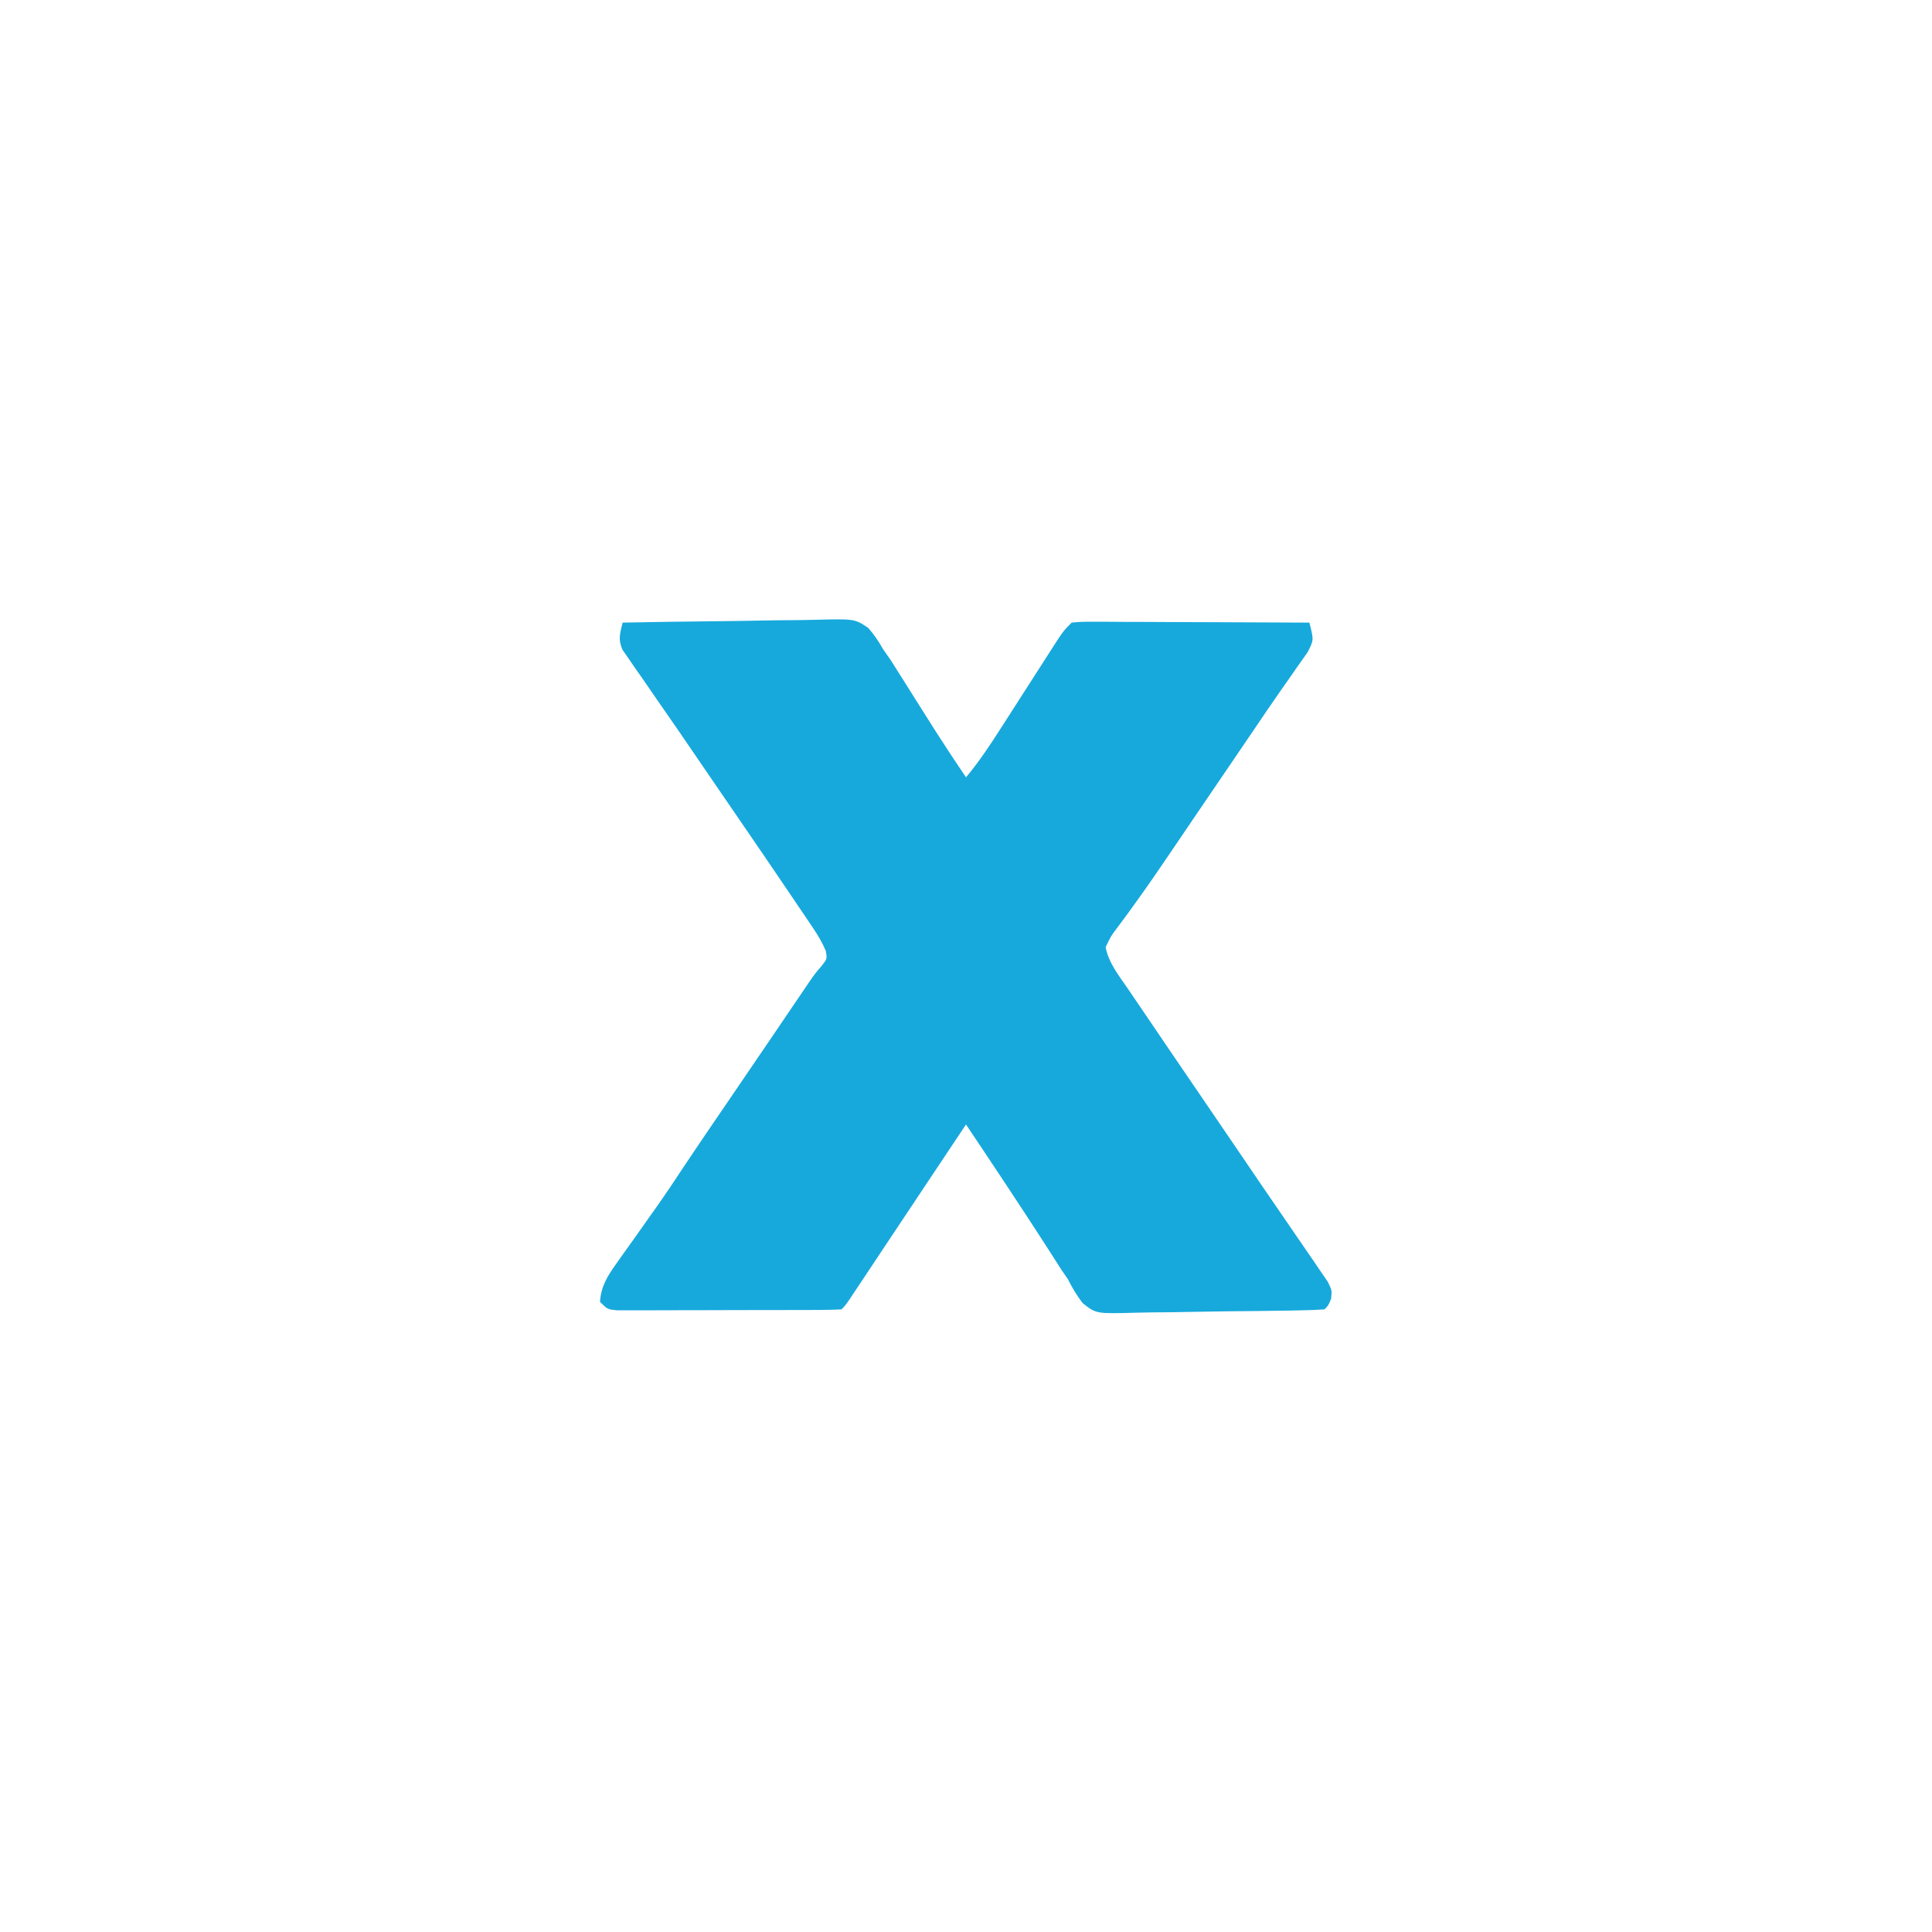
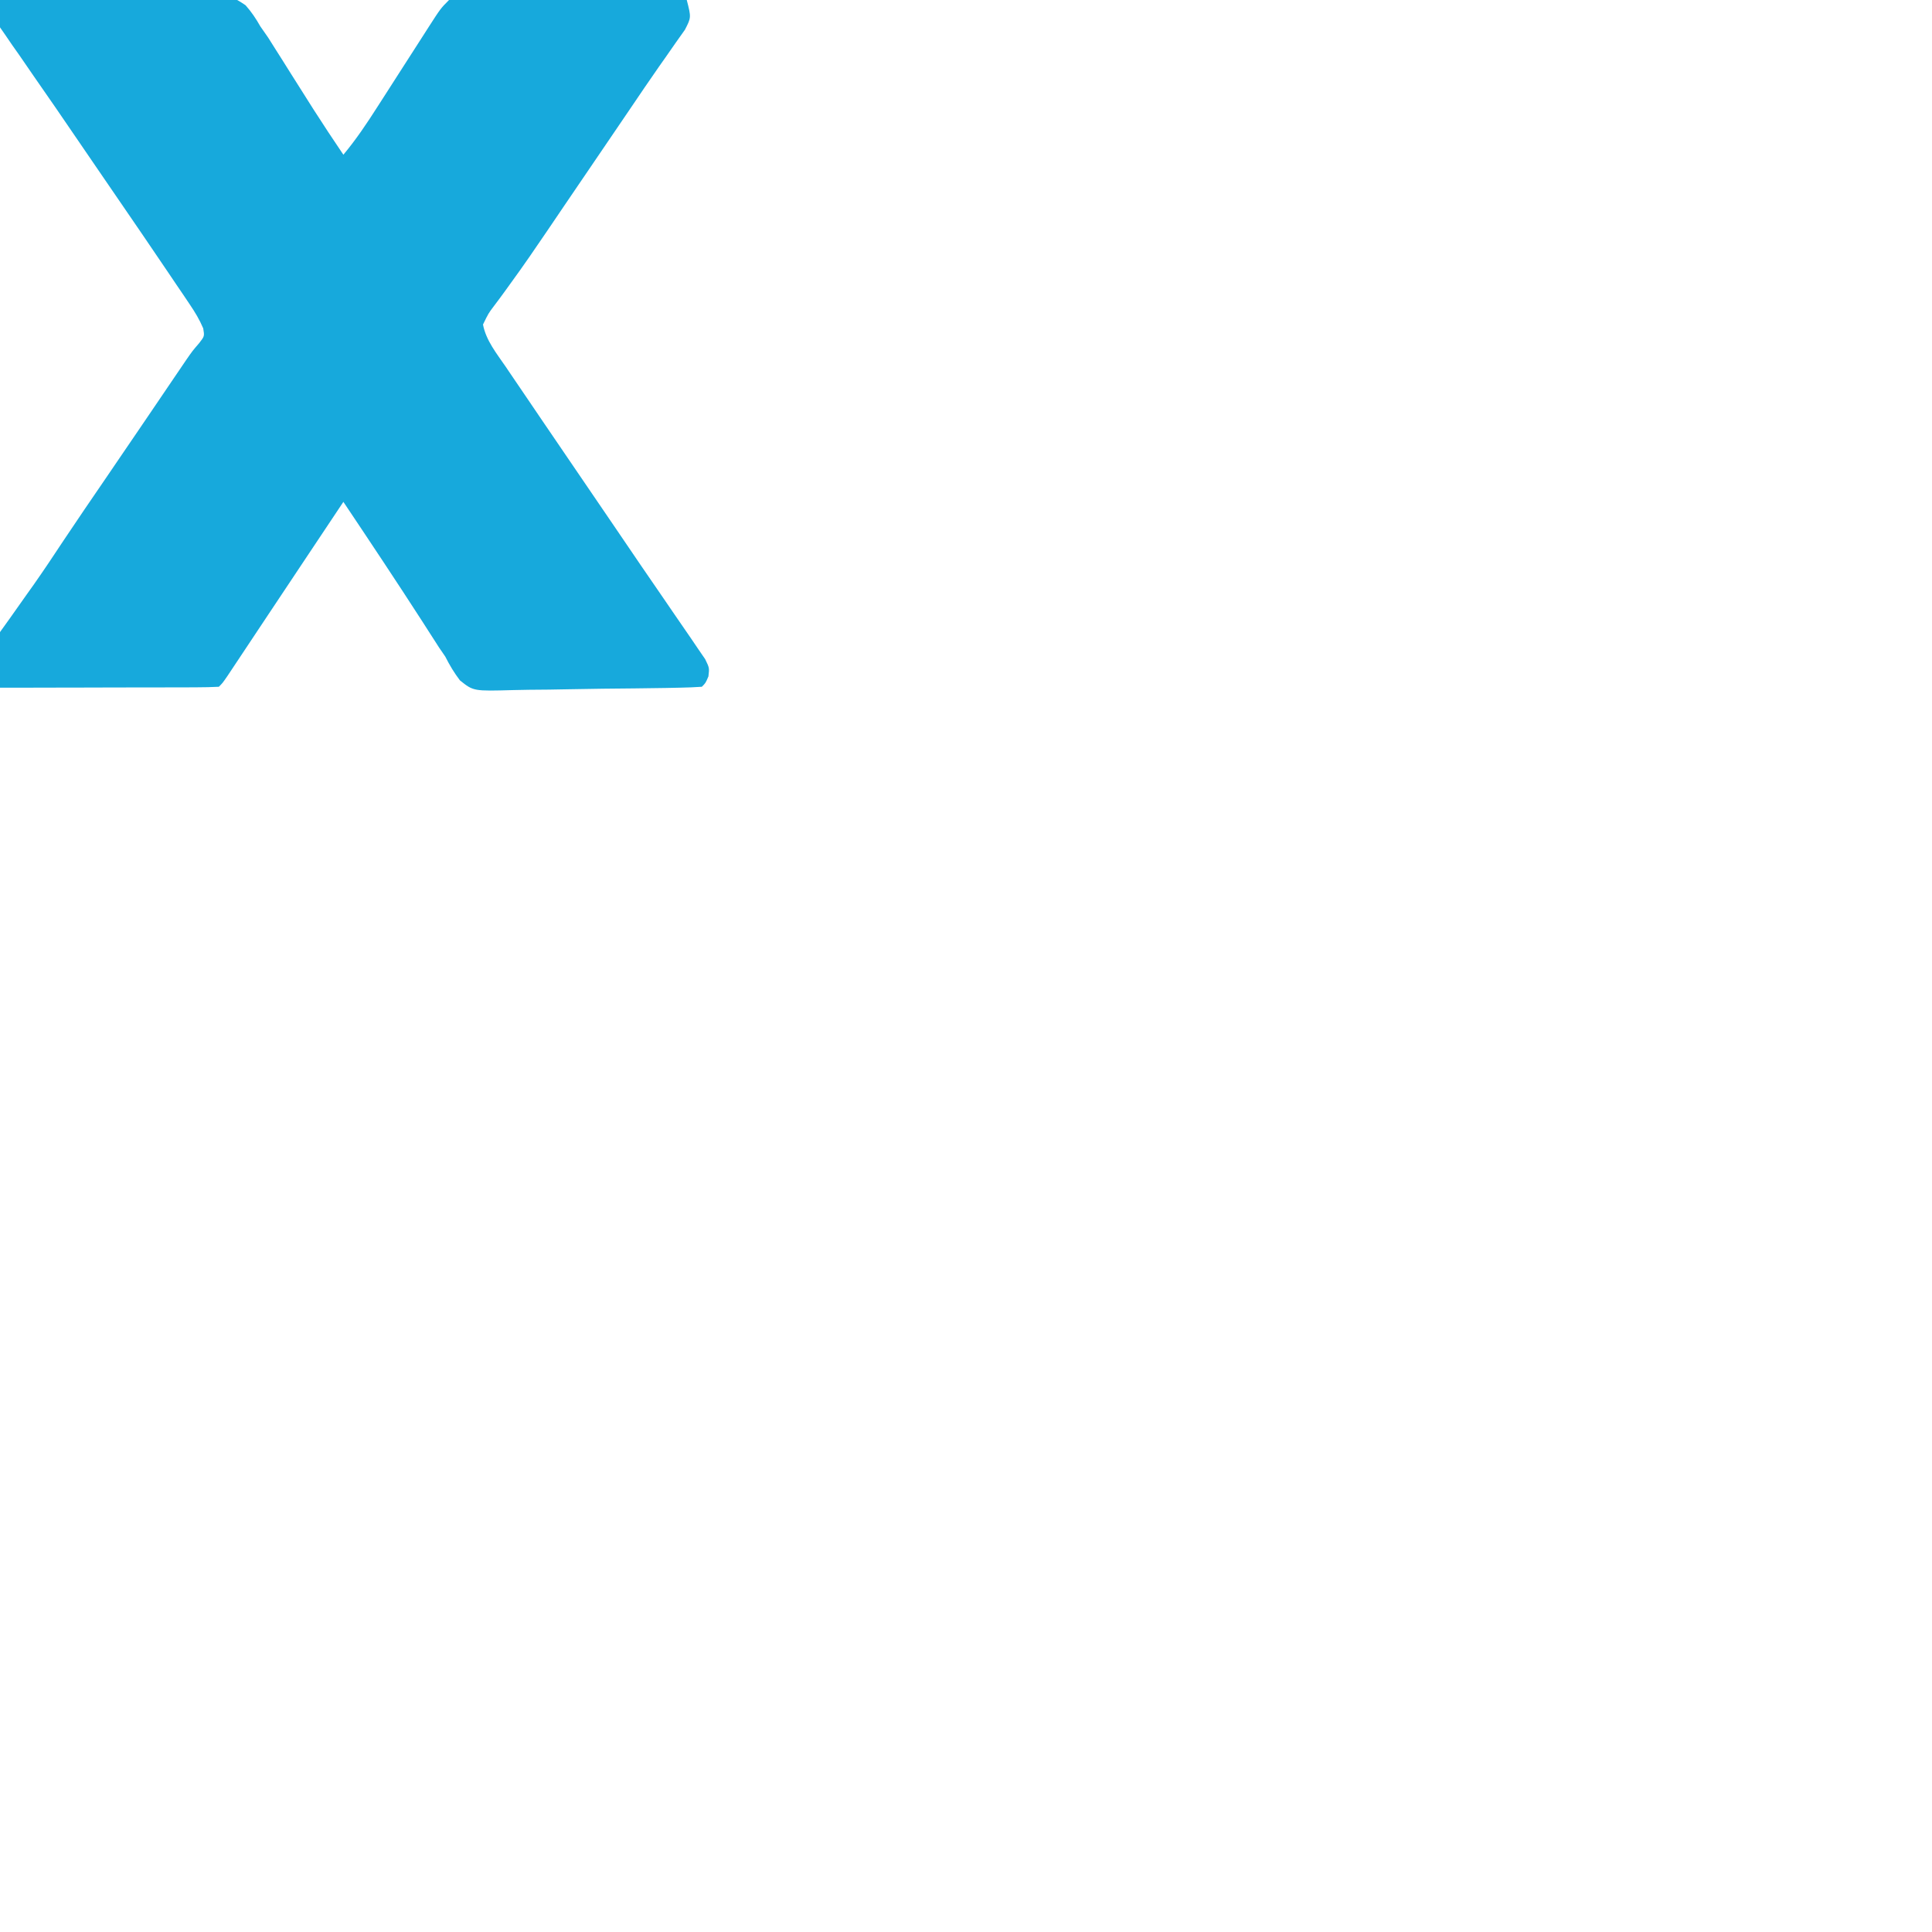
<svg xmlns="http://www.w3.org/2000/svg" version="1.1" id="Capa_1" x="0px" y="0px" viewBox="0 0 512 512" style="enable-background:new 0 0 512 512;" xml:space="preserve">
-   <path d="M0 0 C8.11 -0.162 16.22 -0.287 24.332 -0.363 C28.099 -0.399 31.865 -0.449 35.631 -0.528 C39.268 -0.604 42.905 -0.646 46.543 -0.664 C47.928 -0.677 49.314 -0.702 50.698 -0.74 C61.476 -1.023 61.476 -1.023 65.085 1.4 C66.66 3.183 67.831 4.932 69 7 C69.678 7.972 70.356 8.945 71.055 9.947 C71.655 10.9 72.256 11.854 72.875 12.836 C73.55 13.901 74.226 14.965 74.922 16.062 C75.608 17.156 76.293 18.249 77 19.375 C78.374 21.55 79.749 23.724 81.125 25.898 C81.777 26.931 82.43 27.963 83.102 29.026 C85.675 33.058 88.321 37.038 91 41 C94.382 36.951 97.231 32.688 100.062 28.25 C100.534 27.516 101.006 26.783 101.492 26.027 C102.997 23.686 104.499 21.343 106 19 C108.018 15.852 110.039 12.707 112.062 9.562 C112.527 8.835 112.992 8.108 113.471 7.358 C116.774 2.226 116.774 2.226 119 0 C121.632 -0.241 121.632 -0.241 125.01 -0.227 C126.902 -0.227 126.902 -0.227 128.832 -0.227 C130.213 -0.216 131.595 -0.206 132.977 -0.195 C134.386 -0.192 135.796 -0.189 137.205 -0.187 C140.918 -0.179 144.63 -0.159 148.342 -0.137 C152.129 -0.117 155.916 -0.108 159.703 -0.098 C167.135 -0.076 174.568 -0.042 182 0 C183.187 4.639 183.187 4.639 181.508 7.891 C180.728 9.021 179.933 10.14 179.125 11.25 C178.191 12.591 177.258 13.932 176.324 15.273 C175.797 16.019 175.271 16.766 174.728 17.534 C172.135 21.234 169.609 24.978 167.076 28.718 C164.896 31.937 162.709 35.151 160.52 38.363 C157.514 42.775 154.511 47.189 151.512 51.605 C150.782 52.679 150.052 53.753 149.3 54.859 C147.863 56.975 146.429 59.092 144.997 61.211 C141.864 65.837 138.71 70.435 135.418 74.949 C134.622 76.054 134.622 76.054 133.81 77.181 C132.845 78.514 131.866 79.836 130.87 81.145 C129.437 83.046 129.437 83.046 128 86 C128.799 90.246 131.644 93.713 134.062 97.25 C134.704 98.2 134.704 98.2 135.359 99.17 C136.901 101.45 138.45 103.725 140 106 C141.305 107.923 142.61 109.846 143.914 111.77 C150.169 120.984 156.442 130.187 162.73 139.379 C165.173 142.956 167.606 146.54 170.04 150.125 C171.808 152.719 173.588 155.305 175.372 157.889 C176.516 159.55 177.653 161.214 178.789 162.881 C180.237 165.005 181.694 167.124 183.162 169.235 C183.81 170.191 184.458 171.147 185.125 172.133 C185.705 172.977 186.285 173.822 186.883 174.692 C188 177 188 177 187.742 179.242 C187 181 187 181 186 182 C184.1 182.136 182.195 182.202 180.29 182.24 C179.068 182.266 177.847 182.292 176.588 182.318 C170.98 182.408 165.373 182.469 159.765 182.515 C156.805 182.542 153.846 182.59 150.887 182.658 C147.313 182.741 143.741 182.783 140.166 182.798 C138.806 182.81 137.446 182.836 136.086 182.876 C125.469 183.175 125.469 183.175 121.897 180.319 C120.345 178.282 119.152 176.283 118 174 C117.455 173.204 116.909 172.409 116.348 171.589 C115.924 170.927 115.499 170.264 115.062 169.582 C114.566 168.812 114.07 168.042 113.559 167.249 C113.045 166.445 112.53 165.641 112 164.812 C105.114 154.132 98.073 143.558 91 133 C90.599 133.601 90.198 134.203 89.785 134.822 C89.217 135.675 88.648 136.528 88.062 137.406 C87.422 138.367 86.781 139.328 86.121 140.318 C84.696 142.456 83.271 144.593 81.845 146.731 C78.408 151.885 74.972 157.04 71.543 162.199 C70.429 163.874 69.315 165.548 68.201 167.223 C66.789 169.346 65.377 171.469 63.967 173.594 C63.329 174.552 62.692 175.509 62.035 176.496 C61.472 177.344 60.909 178.191 60.328 179.064 C59 181 59 181 58 182 C56.078 182.104 54.152 182.139 52.227 182.145 C50.375 182.155 50.375 182.155 48.485 182.165 C47.127 182.166 45.768 182.167 44.41 182.168 C43.026 182.171 41.642 182.175 40.259 182.178 C37.354 182.184 34.45 182.186 31.545 182.185 C27.818 182.185 24.091 182.199 20.364 182.216 C17.505 182.227 14.645 182.229 11.786 182.229 C10.412 182.23 9.037 182.234 7.663 182.242 C5.743 182.252 3.823 182.248 1.903 182.243 C0.262 182.245 0.262 182.245 -1.412 182.247 C-4 182 -4 182 -6 180 C-5.698 175.845 -4.067 173.244 -1.684 169.902 C-1.006 168.943 -0.329 167.983 0.369 166.994 C1.093 165.985 1.817 164.977 2.562 163.938 C4.042 161.844 5.522 159.751 7 157.656 C7.668 156.718 8.335 155.781 9.023 154.814 C11.704 150.998 14.283 147.119 16.852 143.227 C20.472 137.789 24.169 132.403 27.853 127.008 C31.457 121.73 35.056 116.449 38.645 111.16 C39.42 110.018 40.195 108.875 40.971 107.733 C42.466 105.531 43.96 103.328 45.453 101.124 C46.134 100.122 46.814 99.119 47.516 98.086 C48.117 97.2 48.718 96.313 49.337 95.4 C51 93 51 93 52.78 90.932 C54.204 89.1 54.204 89.1 53.856 87.02 C52.876 84.708 51.703 82.766 50.297 80.684 C49.735 79.847 49.174 79.01 48.595 78.148 C47.986 77.254 47.377 76.359 46.75 75.438 C46.121 74.504 45.492 73.571 44.844 72.61 C42.903 69.735 40.953 66.867 39 64 C38.146 62.745 38.146 62.745 37.275 61.464 C33.531 55.966 29.768 50.481 26 45 C22.232 39.519 18.475 34.03 14.734 28.531 C12.85 25.781 10.942 23.047 9.035 20.312 C7.731 18.417 6.428 16.521 5.125 14.625 C4.499 13.739 3.873 12.853 3.229 11.94 C2.661 11.106 2.093 10.273 1.508 9.414 C0.999 8.681 0.49 7.949 -0.035 7.194 C-1.264 4.401 -0.69 2.909 0 0 Z " fill="#17A9DC" transform="translate(165,165)" />
+   <path d="M0 0 C8.11 -0.162 16.22 -0.287 24.332 -0.363 C28.099 -0.399 31.865 -0.449 35.631 -0.528 C39.268 -0.604 42.905 -0.646 46.543 -0.664 C47.928 -0.677 49.314 -0.702 50.698 -0.74 C61.476 -1.023 61.476 -1.023 65.085 1.4 C66.66 3.183 67.831 4.932 69 7 C69.678 7.972 70.356 8.945 71.055 9.947 C71.655 10.9 72.256 11.854 72.875 12.836 C73.55 13.901 74.226 14.965 74.922 16.062 C75.608 17.156 76.293 18.249 77 19.375 C78.374 21.55 79.749 23.724 81.125 25.898 C81.777 26.931 82.43 27.963 83.102 29.026 C85.675 33.058 88.321 37.038 91 41 C94.382 36.951 97.231 32.688 100.062 28.25 C100.534 27.516 101.006 26.783 101.492 26.027 C102.997 23.686 104.499 21.343 106 19 C108.018 15.852 110.039 12.707 112.062 9.562 C112.527 8.835 112.992 8.108 113.471 7.358 C116.774 2.226 116.774 2.226 119 0 C121.632 -0.241 121.632 -0.241 125.01 -0.227 C126.902 -0.227 126.902 -0.227 128.832 -0.227 C130.213 -0.216 131.595 -0.206 132.977 -0.195 C134.386 -0.192 135.796 -0.189 137.205 -0.187 C140.918 -0.179 144.63 -0.159 148.342 -0.137 C152.129 -0.117 155.916 -0.108 159.703 -0.098 C167.135 -0.076 174.568 -0.042 182 0 C183.187 4.639 183.187 4.639 181.508 7.891 C180.728 9.021 179.933 10.14 179.125 11.25 C178.191 12.591 177.258 13.932 176.324 15.273 C175.797 16.019 175.271 16.766 174.728 17.534 C172.135 21.234 169.609 24.978 167.076 28.718 C164.896 31.937 162.709 35.151 160.52 38.363 C157.514 42.775 154.511 47.189 151.512 51.605 C150.782 52.679 150.052 53.753 149.3 54.859 C147.863 56.975 146.429 59.092 144.997 61.211 C141.864 65.837 138.71 70.435 135.418 74.949 C134.622 76.054 134.622 76.054 133.81 77.181 C132.845 78.514 131.866 79.836 130.87 81.145 C129.437 83.046 129.437 83.046 128 86 C128.799 90.246 131.644 93.713 134.062 97.25 C134.704 98.2 134.704 98.2 135.359 99.17 C136.901 101.45 138.45 103.725 140 106 C141.305 107.923 142.61 109.846 143.914 111.77 C150.169 120.984 156.442 130.187 162.73 139.379 C165.173 142.956 167.606 146.54 170.04 150.125 C171.808 152.719 173.588 155.305 175.372 157.889 C176.516 159.55 177.653 161.214 178.789 162.881 C180.237 165.005 181.694 167.124 183.162 169.235 C183.81 170.191 184.458 171.147 185.125 172.133 C185.705 172.977 186.285 173.822 186.883 174.692 C188 177 188 177 187.742 179.242 C187 181 187 181 186 182 C184.1 182.136 182.195 182.202 180.29 182.24 C179.068 182.266 177.847 182.292 176.588 182.318 C170.98 182.408 165.373 182.469 159.765 182.515 C156.805 182.542 153.846 182.59 150.887 182.658 C147.313 182.741 143.741 182.783 140.166 182.798 C138.806 182.81 137.446 182.836 136.086 182.876 C125.469 183.175 125.469 183.175 121.897 180.319 C120.345 178.282 119.152 176.283 118 174 C117.455 173.204 116.909 172.409 116.348 171.589 C115.924 170.927 115.499 170.264 115.062 169.582 C114.566 168.812 114.07 168.042 113.559 167.249 C113.045 166.445 112.53 165.641 112 164.812 C105.114 154.132 98.073 143.558 91 133 C90.599 133.601 90.198 134.203 89.785 134.822 C89.217 135.675 88.648 136.528 88.062 137.406 C87.422 138.367 86.781 139.328 86.121 140.318 C84.696 142.456 83.271 144.593 81.845 146.731 C78.408 151.885 74.972 157.04 71.543 162.199 C70.429 163.874 69.315 165.548 68.201 167.223 C66.789 169.346 65.377 171.469 63.967 173.594 C63.329 174.552 62.692 175.509 62.035 176.496 C61.472 177.344 60.909 178.191 60.328 179.064 C59 181 59 181 58 182 C56.078 182.104 54.152 182.139 52.227 182.145 C50.375 182.155 50.375 182.155 48.485 182.165 C47.127 182.166 45.768 182.167 44.41 182.168 C43.026 182.171 41.642 182.175 40.259 182.178 C37.354 182.184 34.45 182.186 31.545 182.185 C27.818 182.185 24.091 182.199 20.364 182.216 C17.505 182.227 14.645 182.229 11.786 182.229 C10.412 182.23 9.037 182.234 7.663 182.242 C5.743 182.252 3.823 182.248 1.903 182.243 C0.262 182.245 0.262 182.245 -1.412 182.247 C-4 182 -4 182 -6 180 C-5.698 175.845 -4.067 173.244 -1.684 169.902 C-1.006 168.943 -0.329 167.983 0.369 166.994 C1.093 165.985 1.817 164.977 2.562 163.938 C4.042 161.844 5.522 159.751 7 157.656 C7.668 156.718 8.335 155.781 9.023 154.814 C11.704 150.998 14.283 147.119 16.852 143.227 C20.472 137.789 24.169 132.403 27.853 127.008 C31.457 121.73 35.056 116.449 38.645 111.16 C39.42 110.018 40.195 108.875 40.971 107.733 C42.466 105.531 43.96 103.328 45.453 101.124 C46.134 100.122 46.814 99.119 47.516 98.086 C48.117 97.2 48.718 96.313 49.337 95.4 C51 93 51 93 52.78 90.932 C54.204 89.1 54.204 89.1 53.856 87.02 C52.876 84.708 51.703 82.766 50.297 80.684 C49.735 79.847 49.174 79.01 48.595 78.148 C47.986 77.254 47.377 76.359 46.75 75.438 C46.121 74.504 45.492 73.571 44.844 72.61 C42.903 69.735 40.953 66.867 39 64 C38.146 62.745 38.146 62.745 37.275 61.464 C33.531 55.966 29.768 50.481 26 45 C22.232 39.519 18.475 34.03 14.734 28.531 C12.85 25.781 10.942 23.047 9.035 20.312 C7.731 18.417 6.428 16.521 5.125 14.625 C4.499 13.739 3.873 12.853 3.229 11.94 C2.661 11.106 2.093 10.273 1.508 9.414 C0.999 8.681 0.49 7.949 -0.035 7.194 C-1.264 4.401 -0.69 2.909 0 0 Z " fill="#17A9DC" />
  <g>
</g>
  <g>
</g>
  <g>
</g>
  <g>
</g>
  <g>
</g>
  <g>
</g>
  <g>
</g>
  <g>
</g>
  <g>
</g>
  <g>
</g>
  <g>
</g>
  <g>
</g>
  <g>
</g>
  <g>
</g>
  <g>
</g>
</svg>
